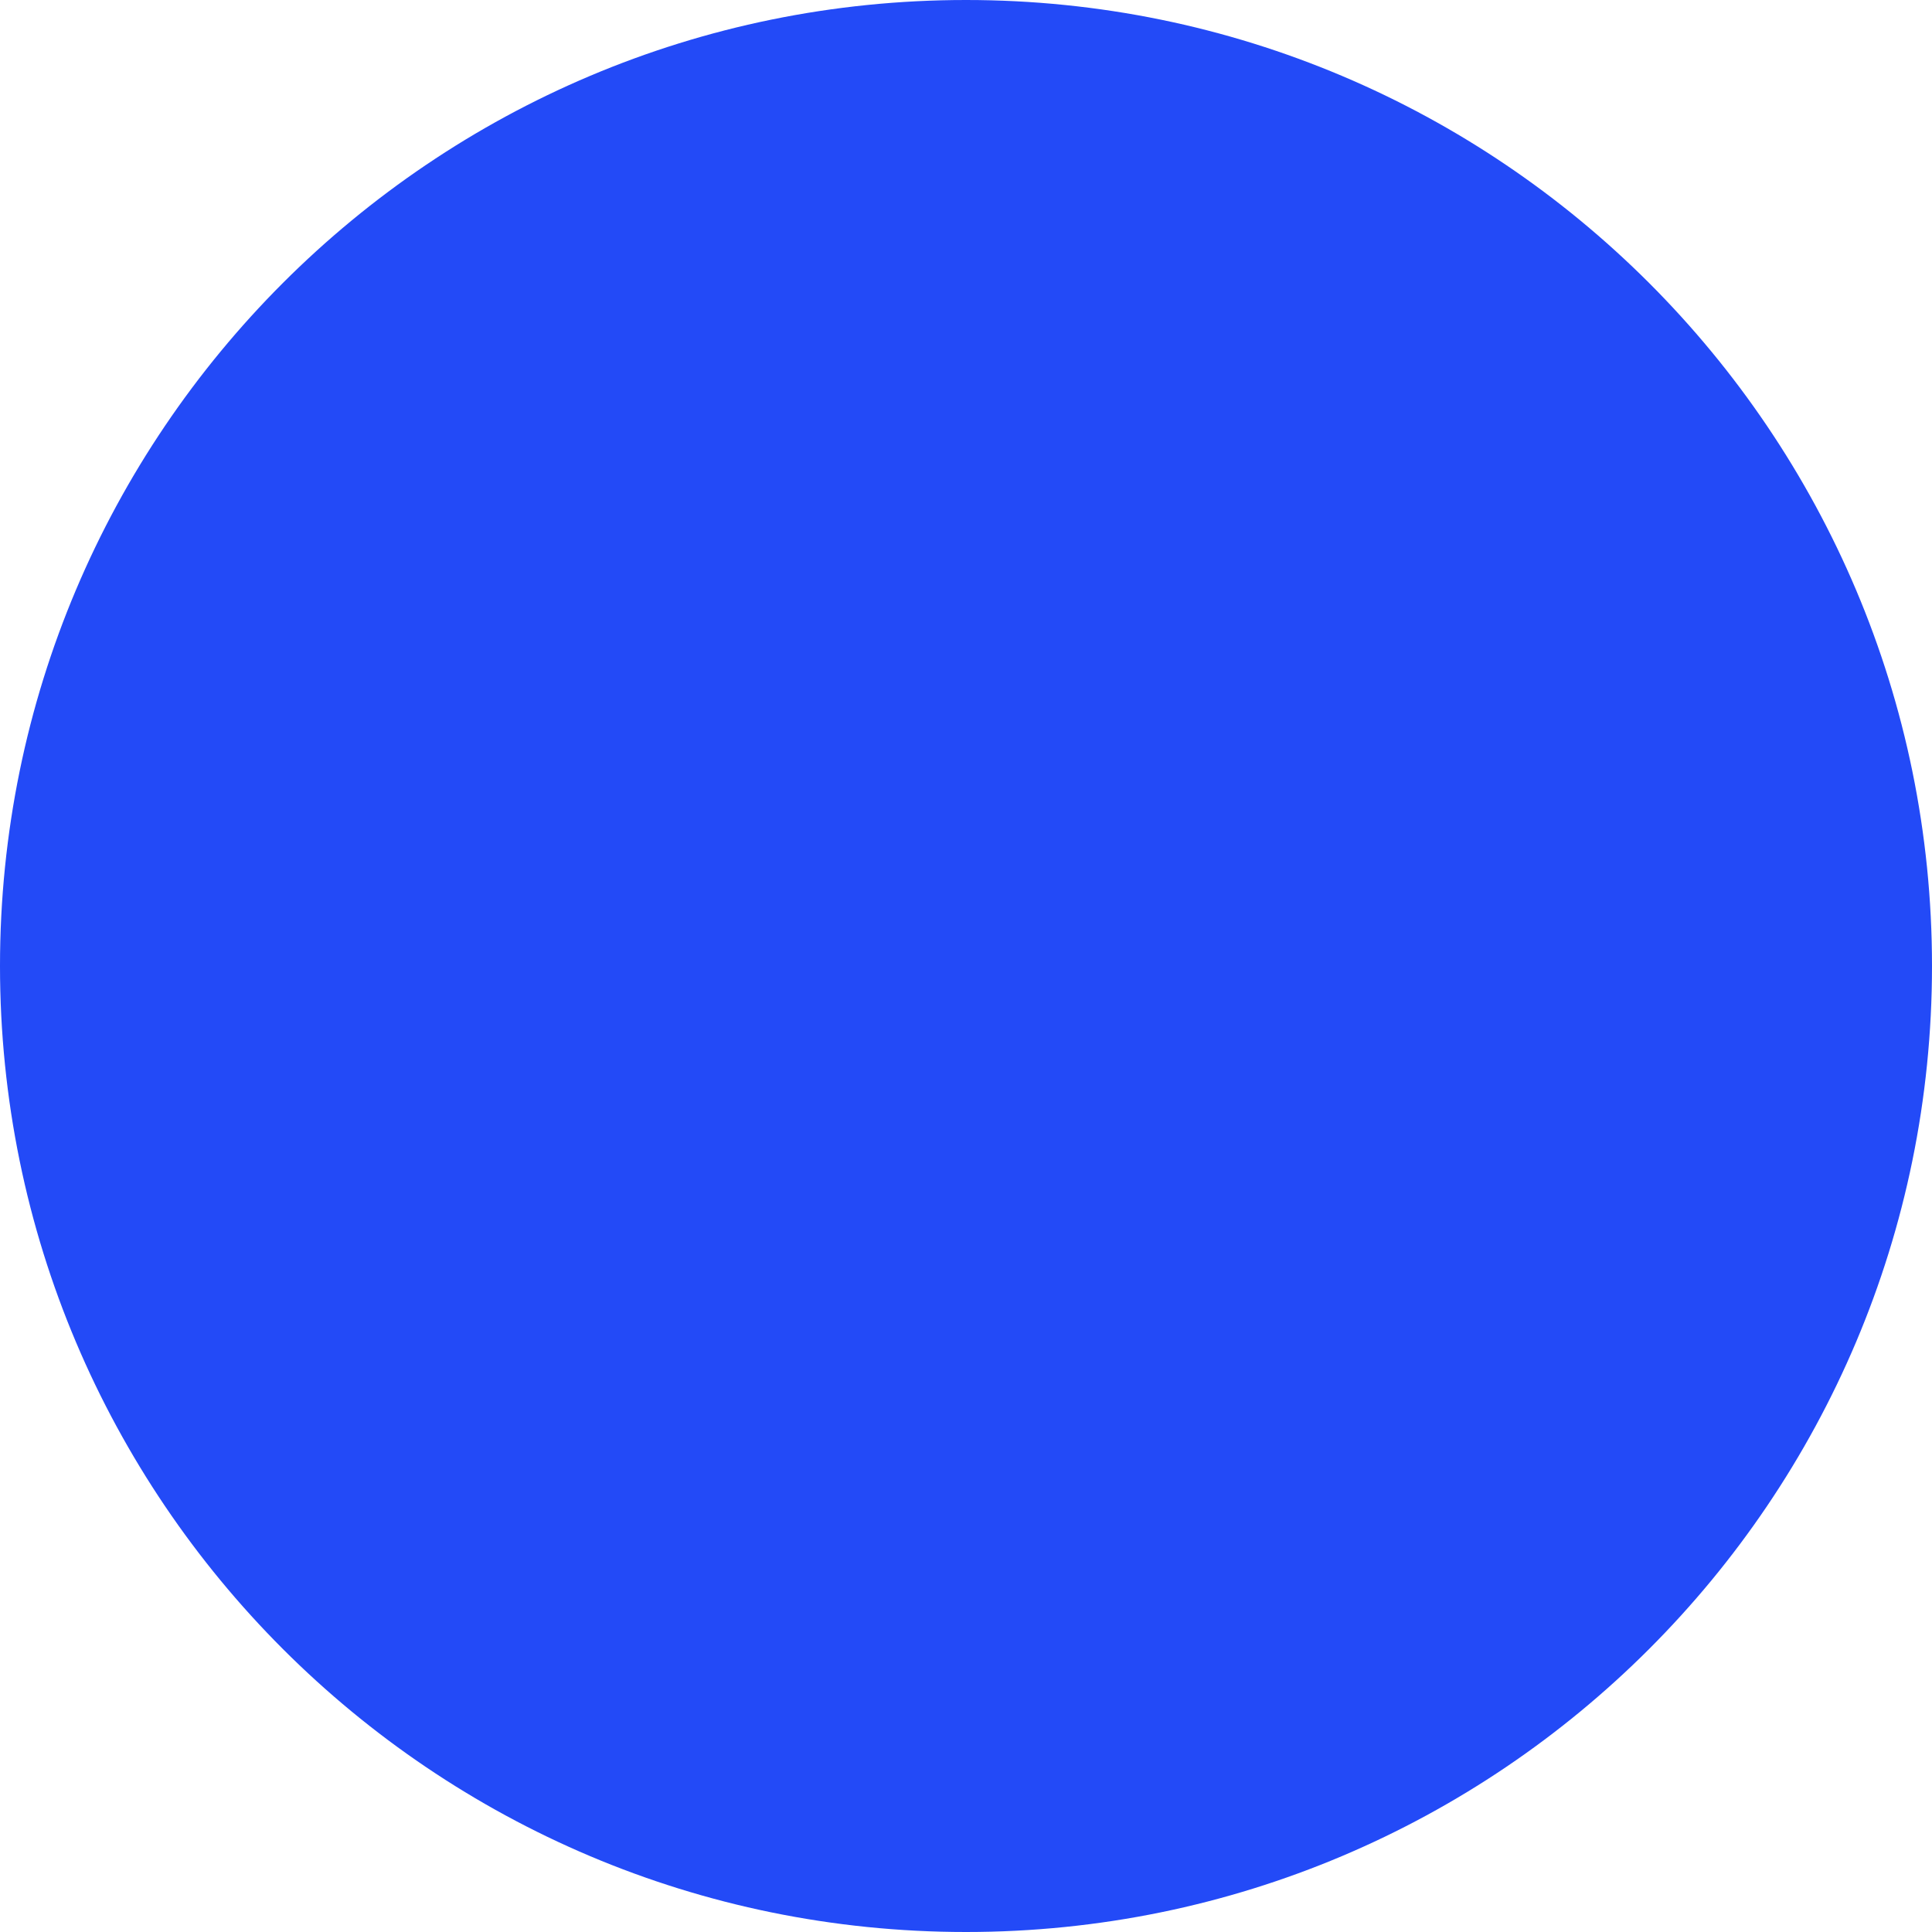
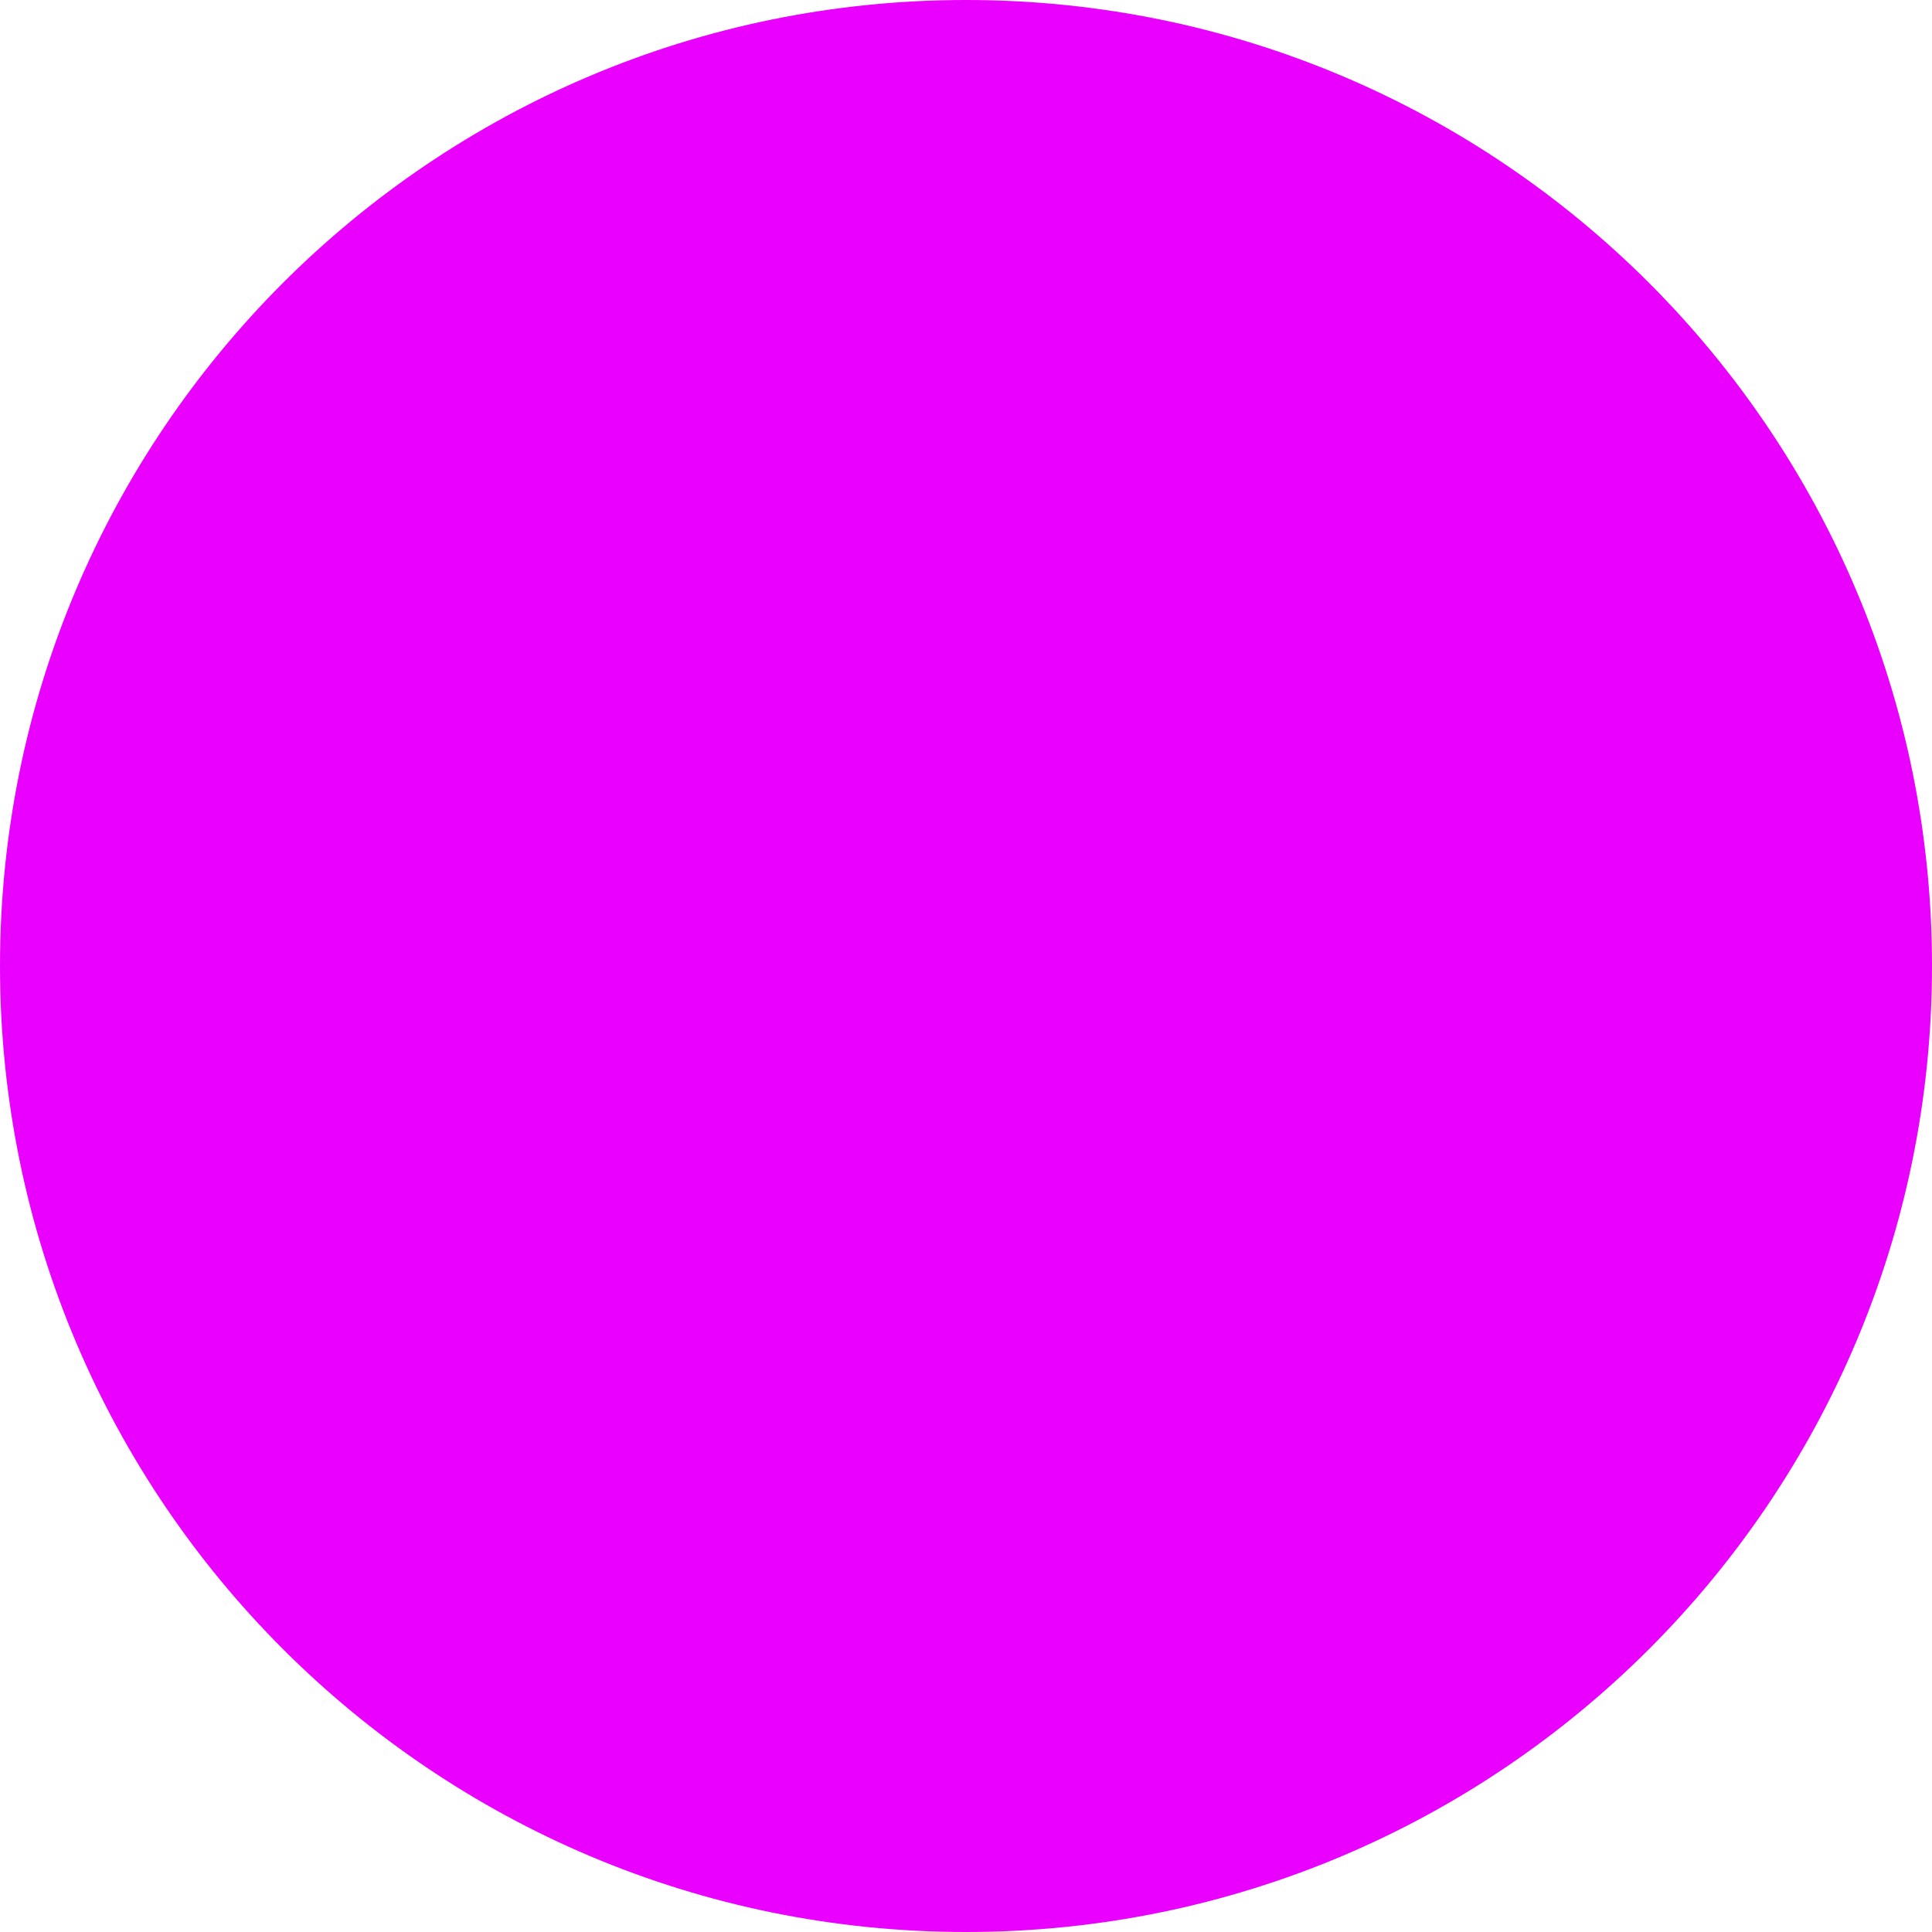
<svg xmlns="http://www.w3.org/2000/svg" width="41px" height="41px" viewBox="0 0 41 41" version="1.1">
  <g id="button-add-green" stroke="none" stroke-width="1" fill="none" fill-rule="evenodd">
-     <circle id="modality-w" fill="#234af7" cx="20.5" cy="20.5" r="20.5" />
+     <circle id="modality-w" fill="#ea00ff" cx="20.5" cy="20.5" r="20.5" />
  </g>
</svg>
